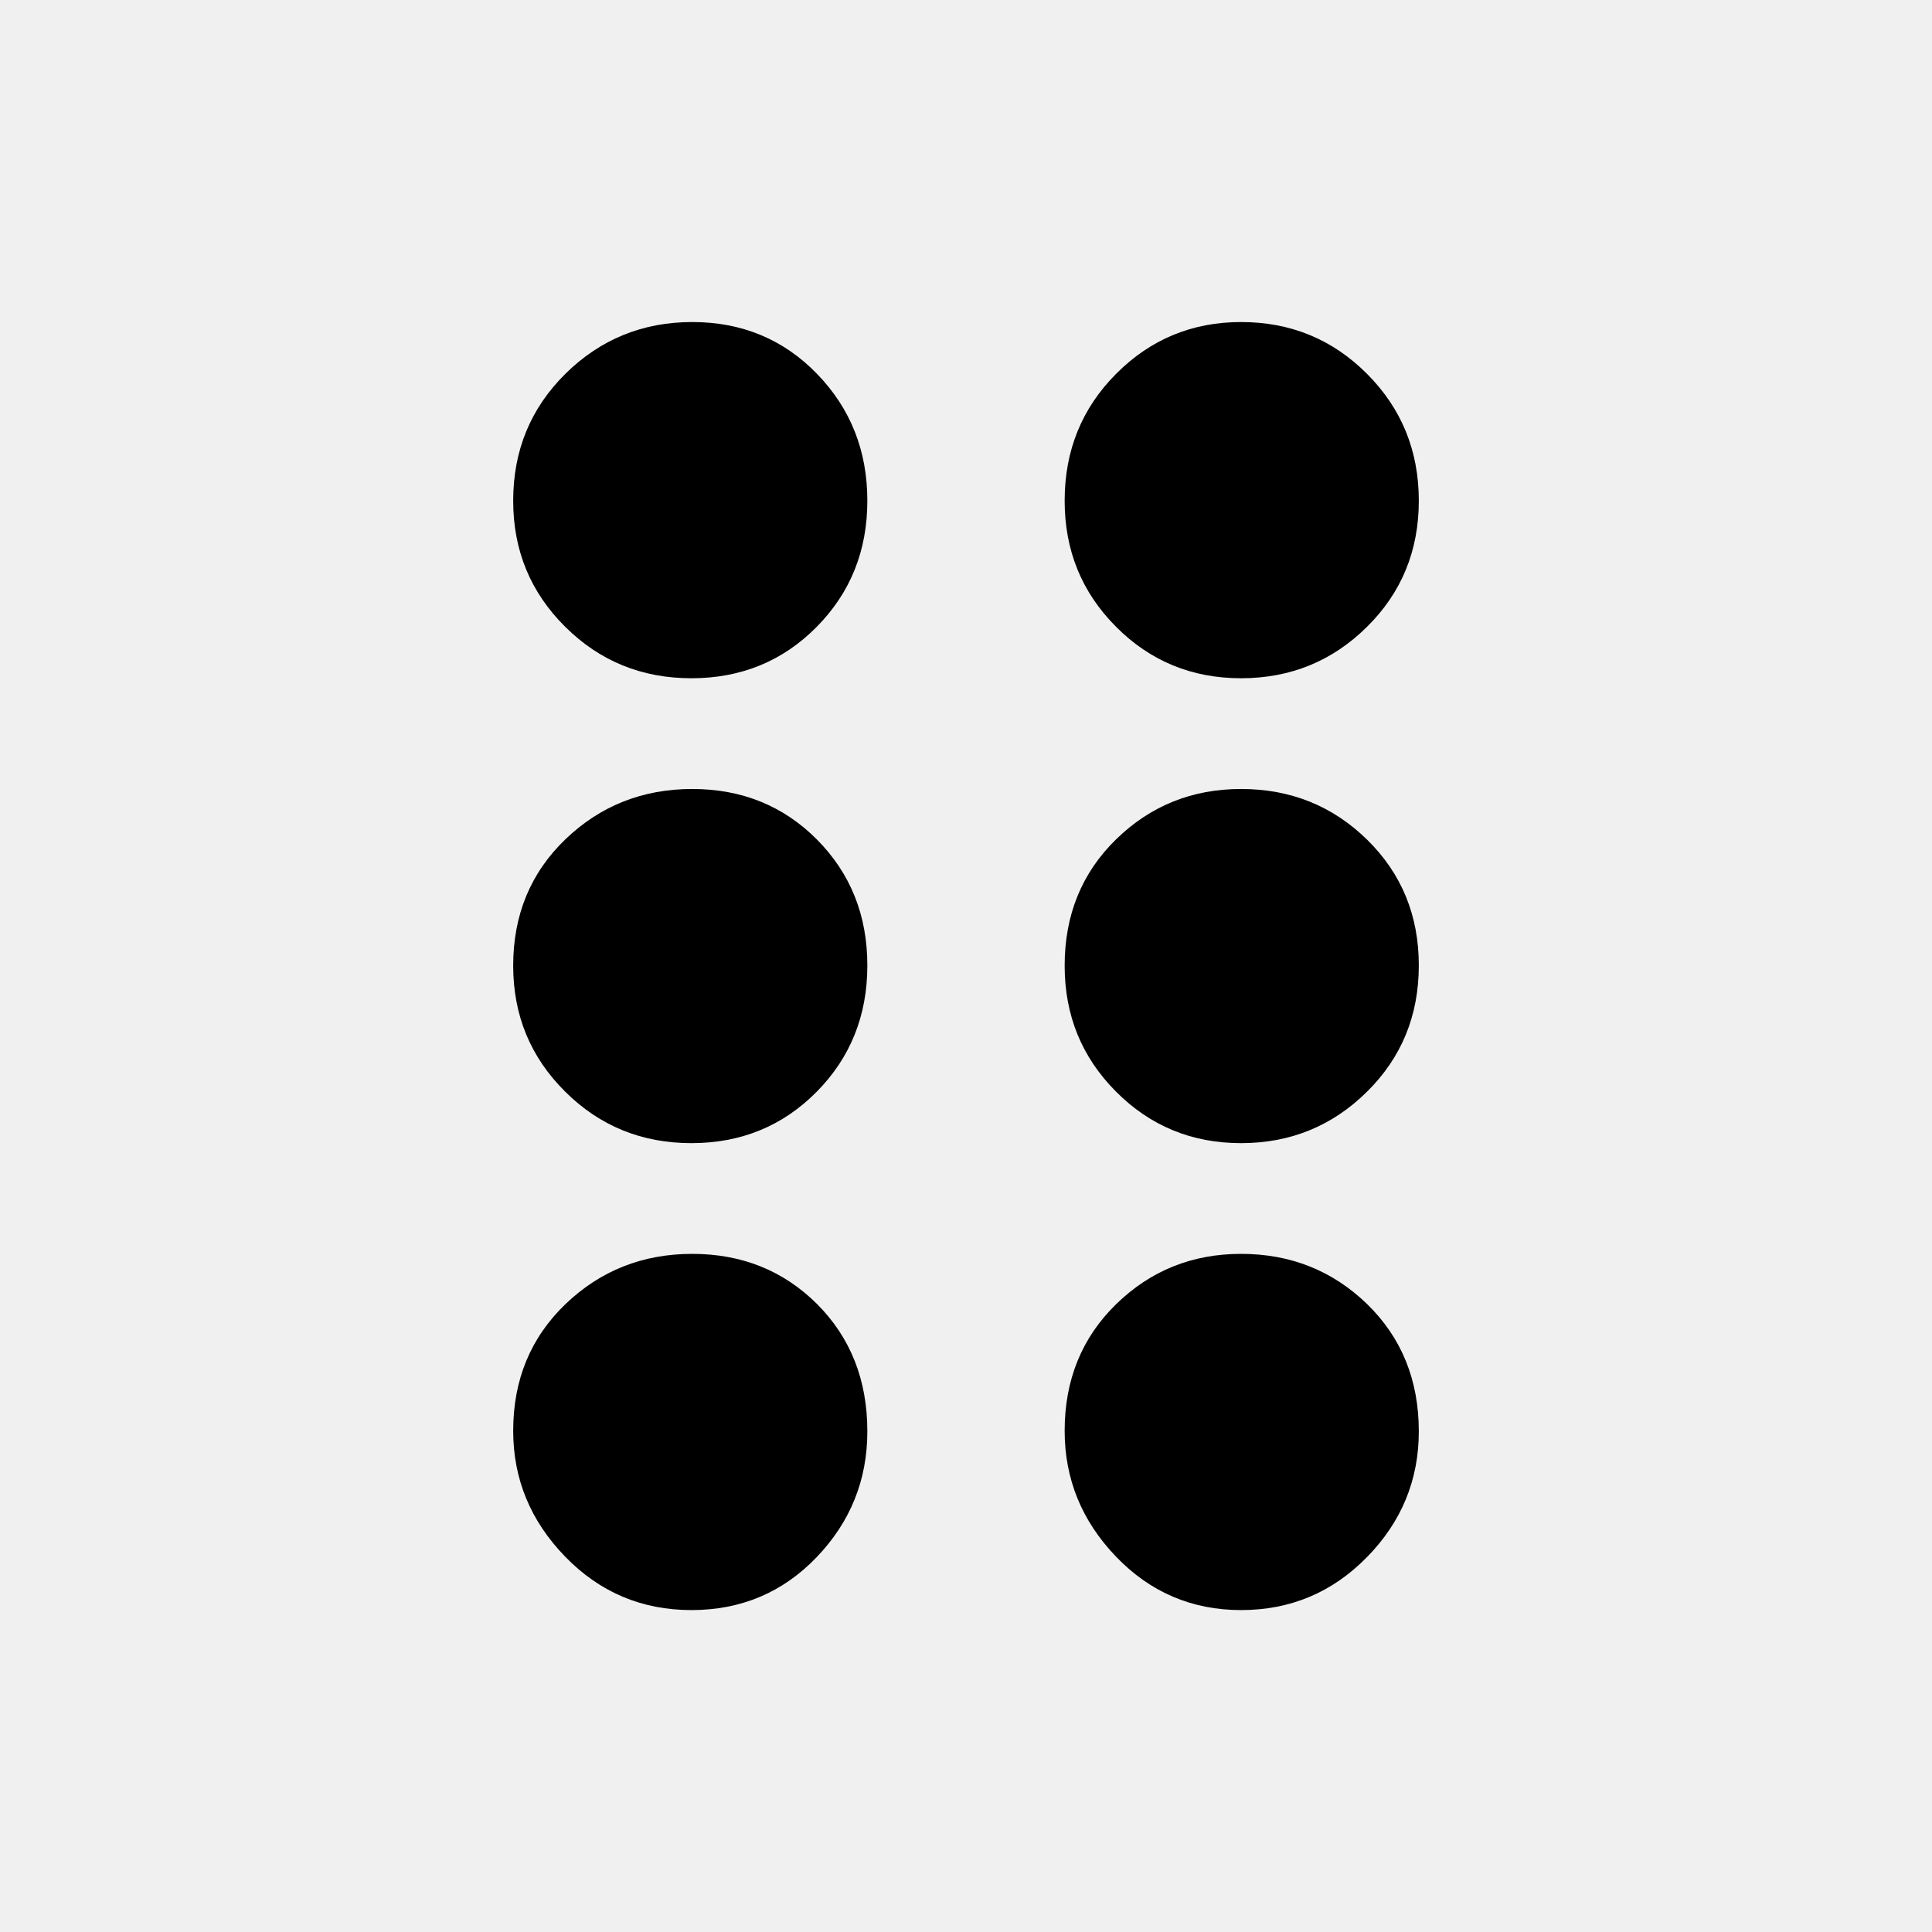
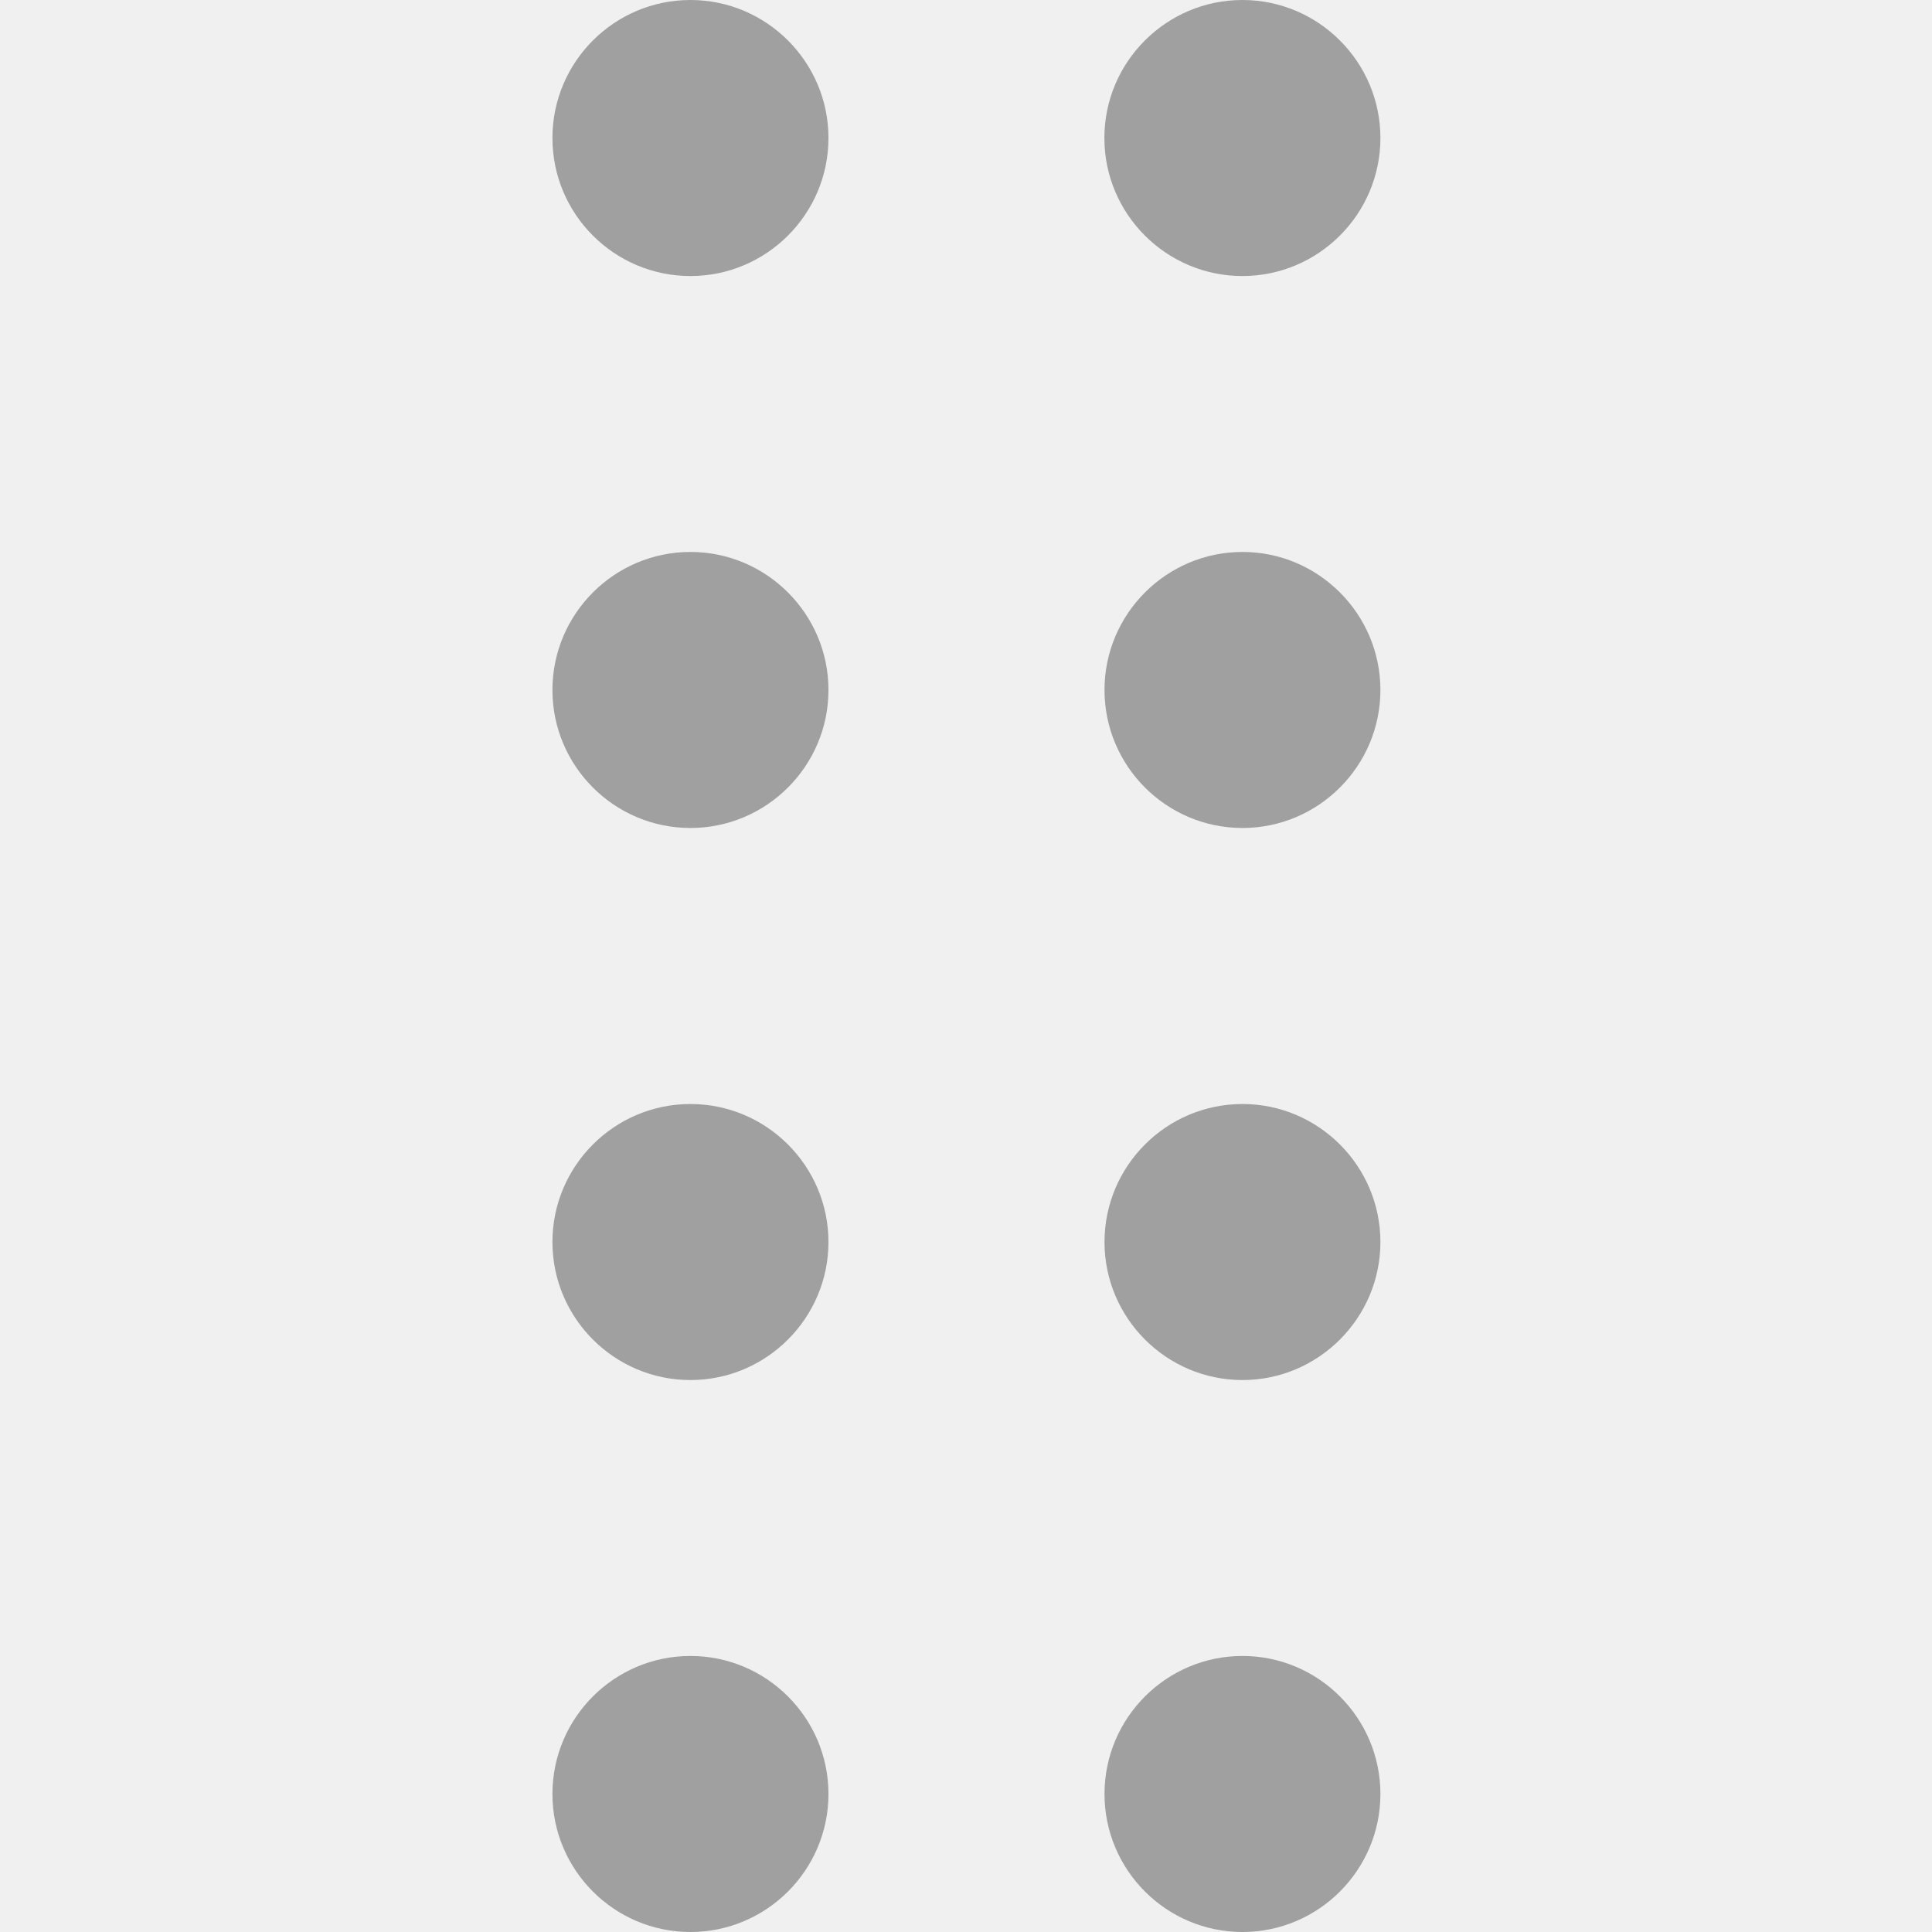
<svg xmlns="http://www.w3.org/2000/svg" width="16" height="16" viewBox="0 0 16 16" fill="none">
-   <path d="M5.726 13.334C5.315 13.334 4.966 13.186 4.68 12.891C4.393 12.595 4.25 12.248 4.25 11.849C4.25 11.428 4.394 11.078 4.683 10.8C4.972 10.523 5.322 10.384 5.733 10.384C6.144 10.384 6.489 10.523 6.767 10.8C7.044 11.078 7.183 11.429 7.183 11.854C7.183 12.256 7.043 12.604 6.763 12.896C6.483 13.188 6.137 13.334 5.726 13.334ZM10.278 13.334C9.871 13.334 9.525 13.186 9.242 12.891C8.958 12.595 8.817 12.248 8.817 11.849C8.817 11.428 8.959 11.078 9.244 10.8C9.528 10.523 9.873 10.384 10.278 10.384C10.688 10.384 11.036 10.523 11.322 10.8C11.607 11.078 11.75 11.429 11.75 11.854C11.75 12.256 11.607 12.604 11.32 12.896C11.034 13.188 10.686 13.334 10.278 13.334ZM5.726 9.467C5.315 9.467 4.966 9.325 4.68 9.04C4.393 8.755 4.25 8.408 4.25 7.997C4.25 7.577 4.394 7.228 4.683 6.95C4.972 6.673 5.322 6.534 5.733 6.534C6.144 6.534 6.489 6.674 6.767 6.954C7.044 7.234 7.183 7.581 7.183 7.995C7.183 8.41 7.043 8.759 6.763 9.042C6.483 9.325 6.137 9.467 5.726 9.467ZM10.278 9.467C9.871 9.467 9.525 9.325 9.242 9.04C8.958 8.755 8.817 8.408 8.817 7.997C8.817 7.577 8.959 7.228 9.244 6.95C9.528 6.673 9.873 6.534 10.278 6.534C10.688 6.534 11.036 6.674 11.322 6.954C11.607 7.234 11.75 7.581 11.75 7.995C11.75 8.41 11.607 8.759 11.32 9.042C11.034 9.325 10.686 9.467 10.278 9.467ZM5.726 5.617C5.315 5.617 4.966 5.475 4.68 5.19C4.393 4.905 4.25 4.558 4.25 4.147C4.25 3.731 4.394 3.381 4.683 3.095C4.972 2.81 5.322 2.667 5.733 2.667C6.144 2.667 6.489 2.81 6.767 3.097C7.044 3.383 7.183 3.733 7.183 4.147C7.183 4.56 7.043 4.909 6.763 5.192C6.483 5.475 6.137 5.617 5.726 5.617ZM10.278 5.617C9.871 5.617 9.525 5.475 9.242 5.19C8.958 4.905 8.817 4.558 8.817 4.147C8.817 3.731 8.959 3.381 9.244 3.095C9.528 2.81 9.873 2.667 10.278 2.667C10.688 2.667 11.036 2.81 11.322 3.097C11.607 3.383 11.75 3.733 11.75 4.147C11.75 4.56 11.607 4.909 11.32 5.192C11.034 5.475 10.686 5.617 10.278 5.617Z" fill="black" />
+   <g clip-path="url(#clip0_3144_31)">
+     <path d="M5.718 1.143V1.142L6.289 1.143H5.718ZM5.718 13.714C6.348 13.714 6.861 14.227 6.861 14.857C6.861 15.487 6.348 16 5.718 16C5.087 16 4.575 15.487 4.575 14.857C4.575 14.227 5.087 13.714 5.718 13.714ZM10.29 13.714C10.919 13.714 11.432 14.227 11.432 14.857C11.432 15.487 10.919 16 10.29 16C9.659 16 9.147 15.487 9.147 14.857C9.147 14.227 9.659 13.714 10.29 13.714ZM5.718 9.143C6.348 9.143 6.861 9.656 6.861 10.286C6.861 10.915 6.348 11.429 5.718 11.429C5.087 11.429 4.575 10.915 4.575 10.286C4.575 9.656 5.087 9.143 5.718 9.143ZM10.29 9.143C10.919 9.143 11.432 9.656 11.432 10.286C11.432 10.915 10.919 11.429 10.29 11.429C9.659 11.429 9.147 10.915 9.147 10.286C9.147 9.656 9.659 9.143 10.29 9.143ZM5.718 4.571C6.348 4.571 6.861 5.085 6.861 5.714C6.861 6.344 6.348 6.857 5.718 6.857C5.087 6.857 4.575 6.344 4.575 5.714C4.575 5.085 5.087 4.571 5.718 4.571ZM10.29 4.571C10.919 4.571 11.432 5.085 11.432 5.714C11.432 6.344 10.919 6.857 10.29 6.857C9.659 6.857 9.147 6.344 9.147 5.714C9.147 5.085 9.659 4.571 10.29 4.571ZM5.718 0C6.348 0 6.861 0.513 6.861 1.143C6.861 1.773 6.348 2.286 5.718 2.286C5.087 2.286 4.575 1.773 4.575 1.143C4.575 0.513 5.087 0 5.718 0ZM10.289 0C10.919 0 11.432 0.513 11.432 1.143C11.432 1.773 10.919 2.286 10.289 2.286C9.659 2.286 9.146 1.773 9.146 1.143C9.146 0.513 9.659 0 10.289 0Z" fill="#A0A0A0" />
+   </g>
+   <defs>
+     <clipPath id="clip0_3144_31">
+       <rect width="16" height="16" fill="white" />
+     </clipPath>
+   </defs>
</svg>
